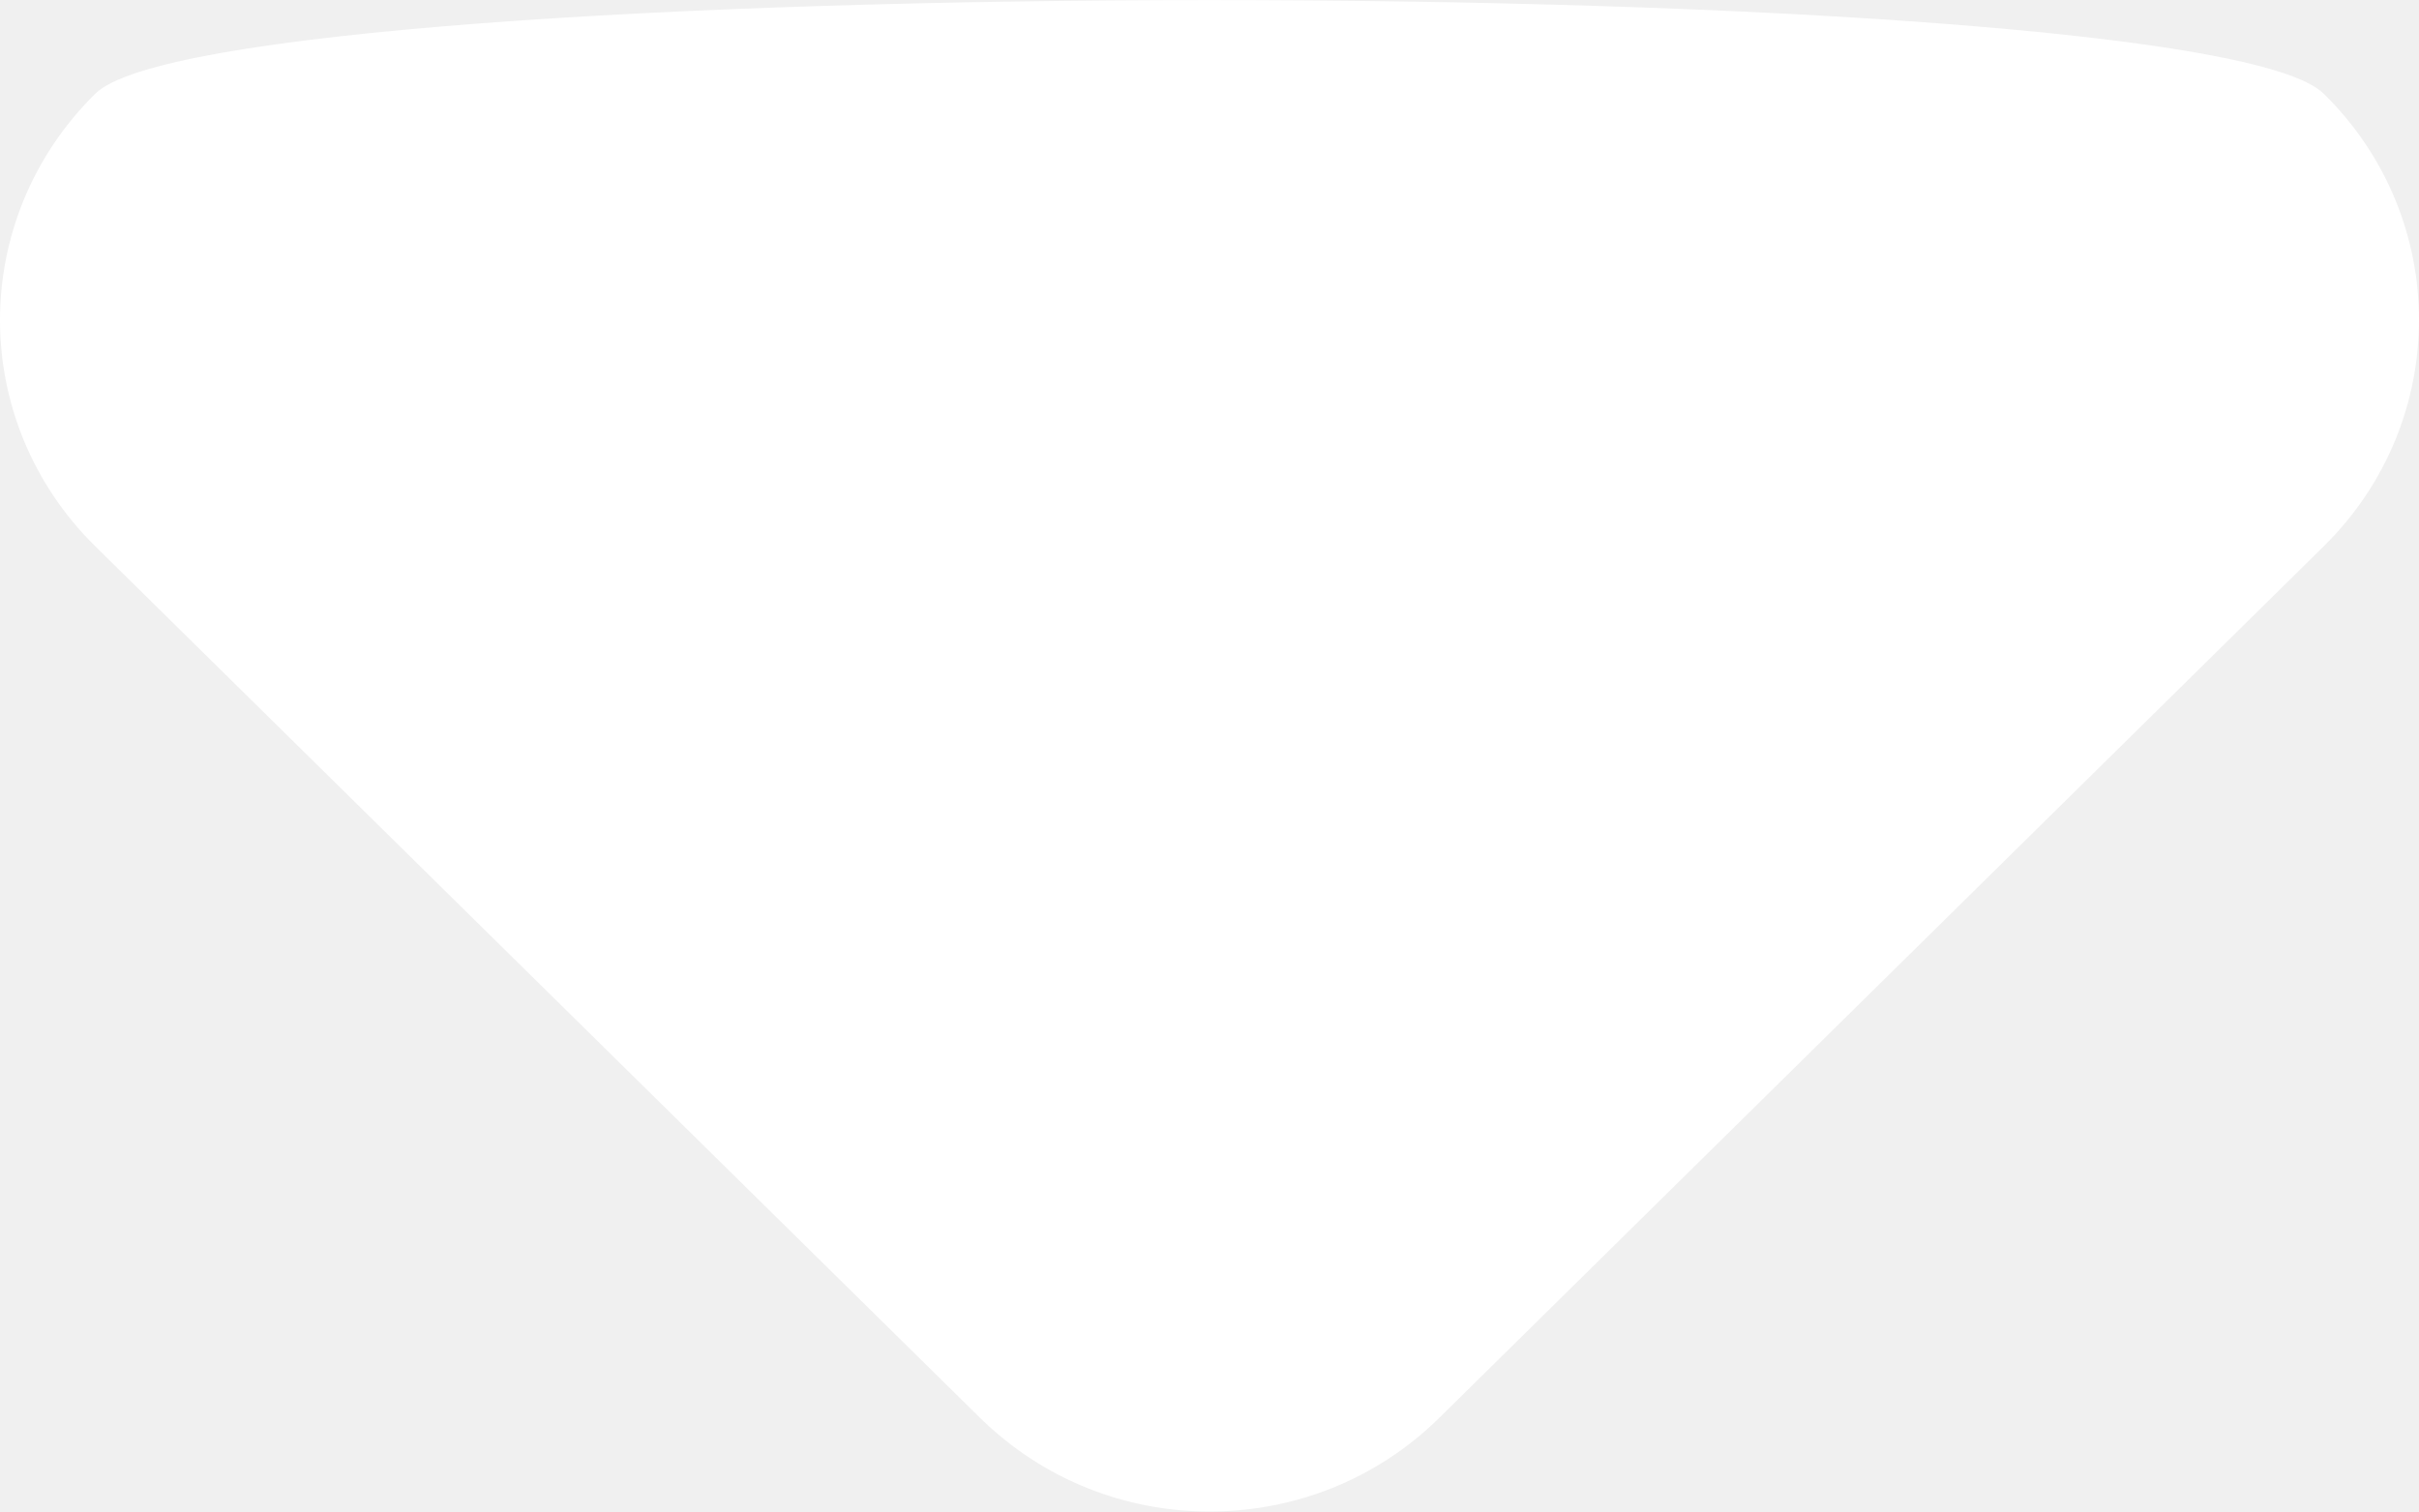
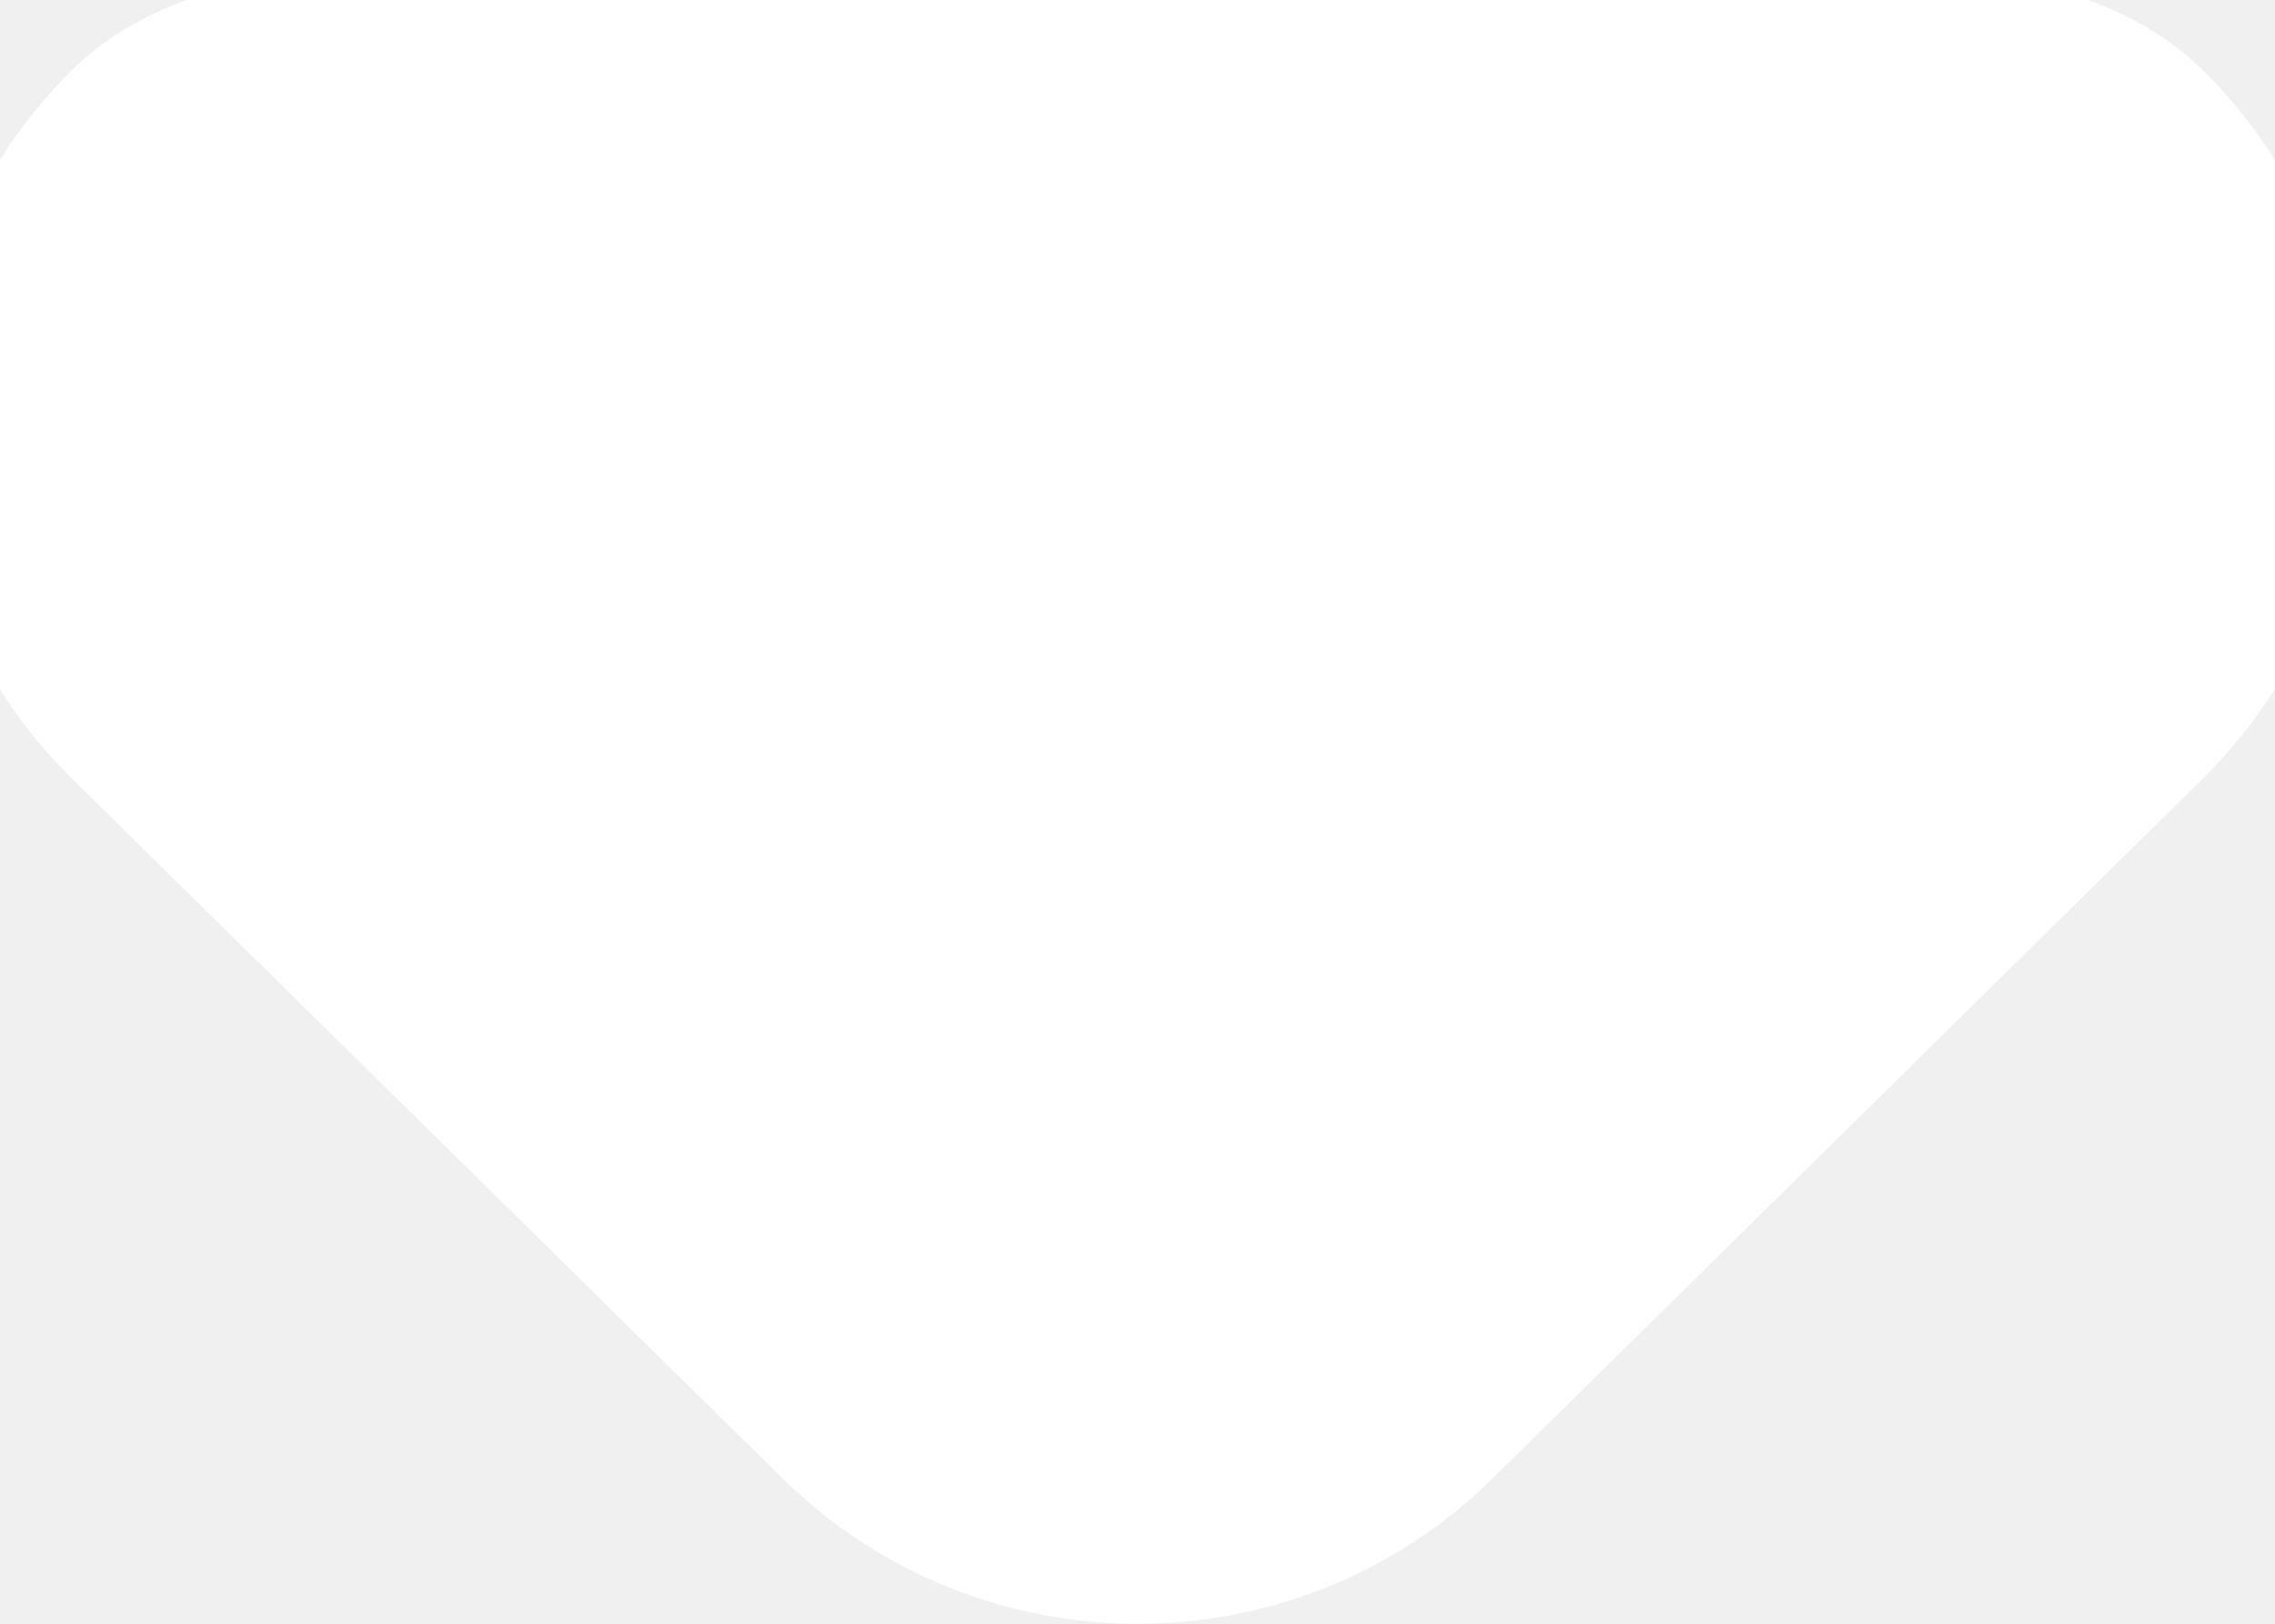
- <svg xmlns="http://www.w3.org/2000/svg" width="8px" height="5px" viewBox="0 0 8 5" version="1.1">
-   <defs />
-   <g id="Page-1" stroke="none" stroke-width="1" fill="none" fill-rule="evenodd">
-     <g id="dropdown-caret" fill="#FFFFFF">
-       <path d="M4,5 C3.725,5 3.452,4.897 3.241,4.69 L0.315,1.807 C-0.105,1.393 -0.105,0.725 0.315,0.31 C0.733,-0.103 7.267,-0.103 7.685,0.31 C8.105,0.723 8.105,1.393 7.685,1.807 L4.76,4.69 C4.55,4.897 4.276,5 4,5" />
+ <svg xmlns="http://www.w3.org/2000/svg" version="1.1" width="9.371" height="6.69" viewBox="0,0,9.371,6.69">
+   <g transform="translate(-235.3146,-176.81)">
+     <g fill="#ffffff" fill-rule="evenodd" stroke="#ffffff" stroke-width="2" stroke-miterlimit="10">
+       <path d="M240,182.5c-0.275,0 -0.548,-0.103 -0.759,-0.31l-2.927,-2.883c-0.419,-0.413 -0.419,-1.082 0,-1.497c0.418,-0.413 6.952,-0.413 7.371,0c0.419,0.413 0.419,1.083 0,1.497l-2.925,2.883c-0.21,0.207 -0.484,0.31 -0.76,0.31" />
    </g>
  </g>
</svg>
